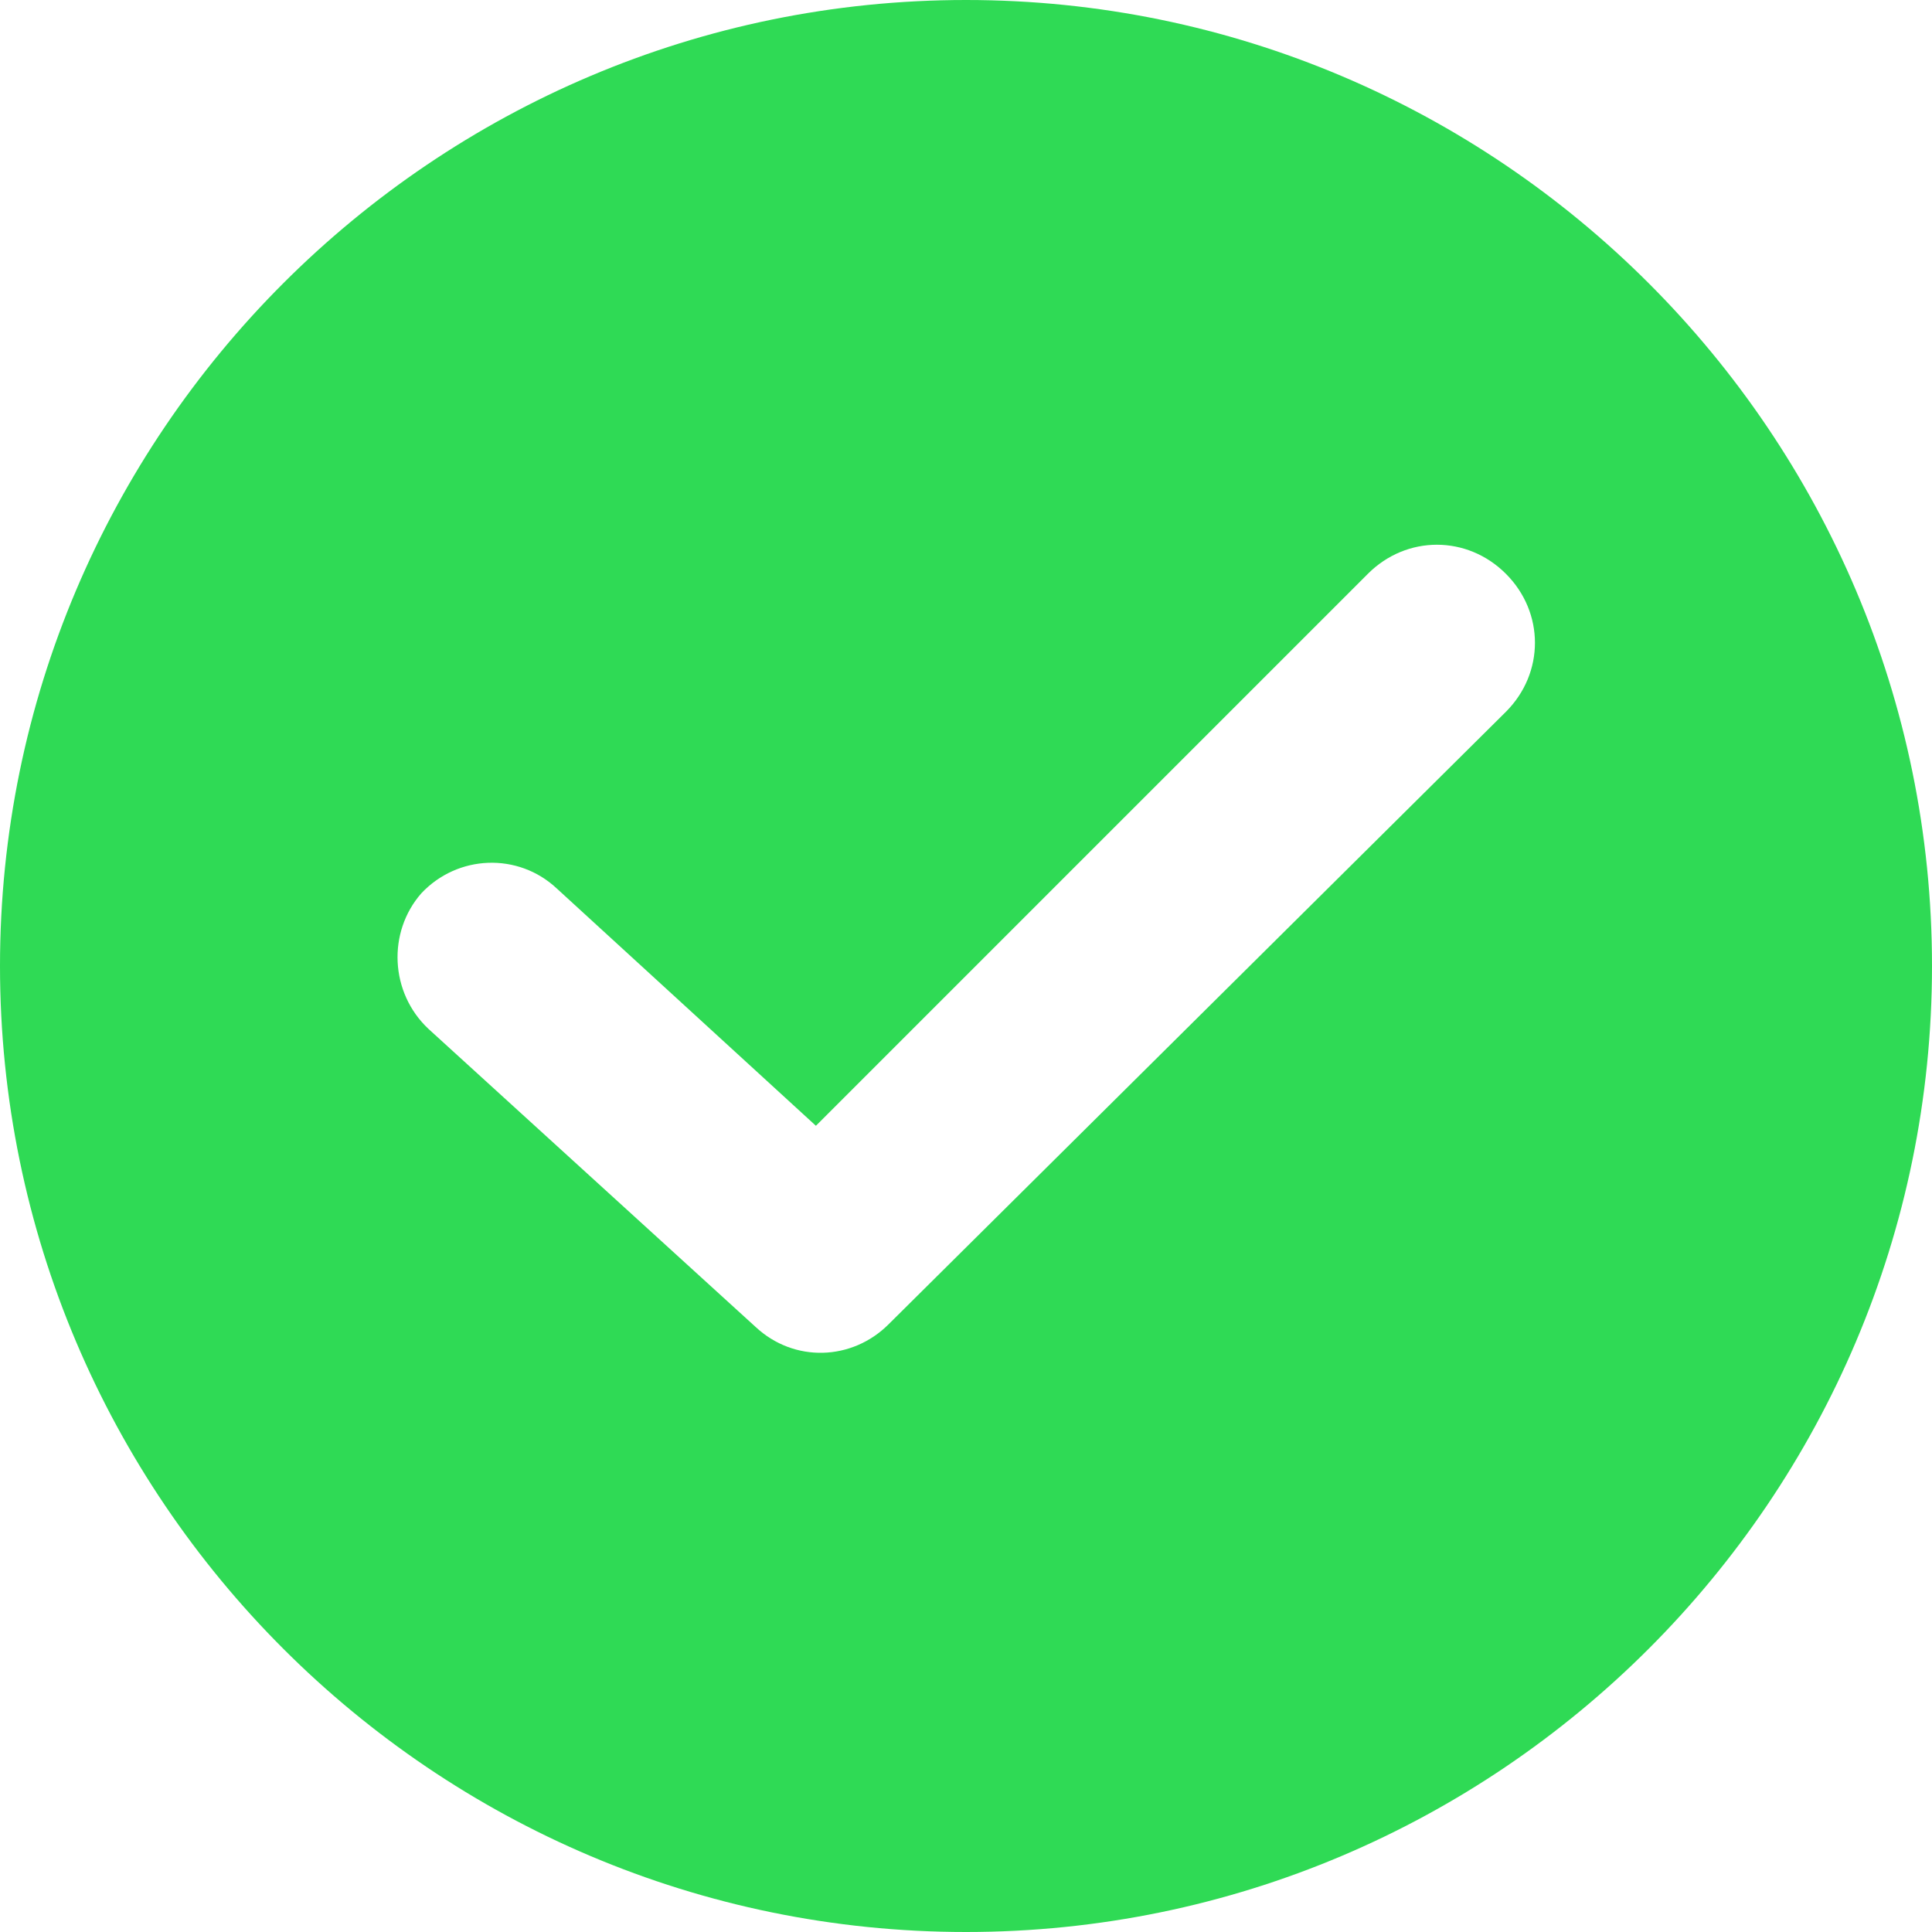
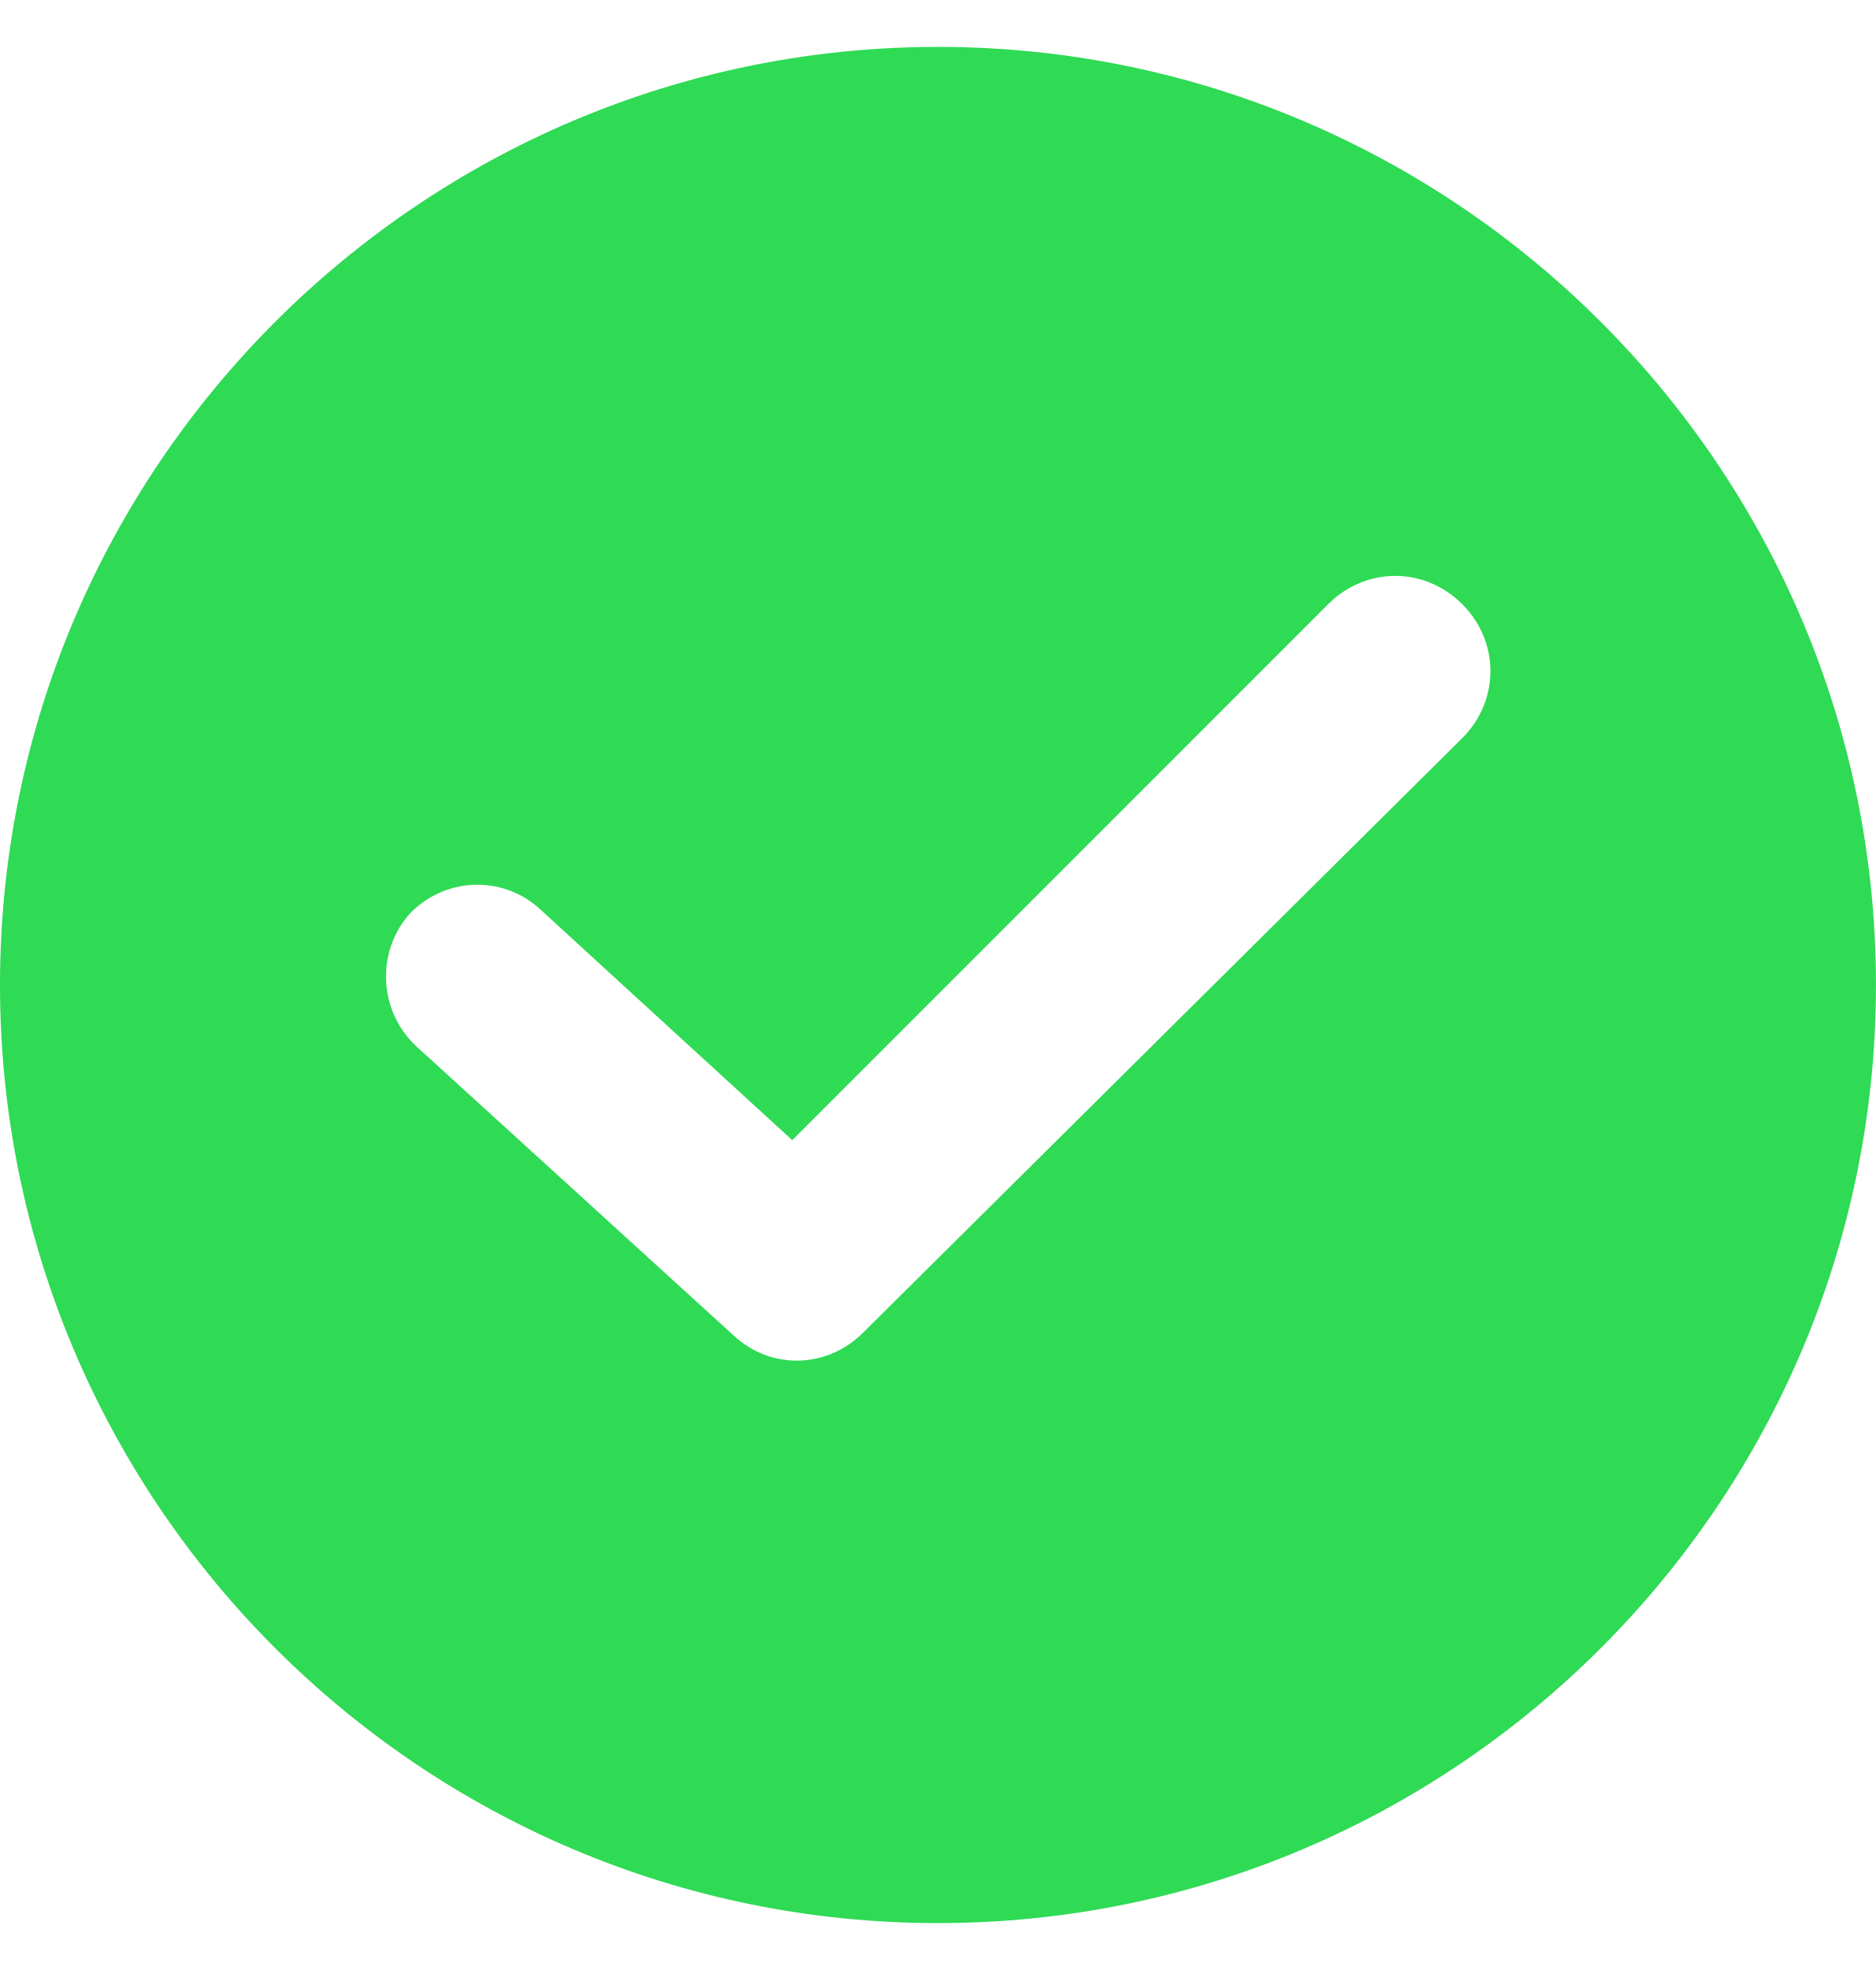
- <svg xmlns="http://www.w3.org/2000/svg" width="64" height="64" viewBox="0 0 64 64" fill="none">
+ <svg xmlns="http://www.w3.org/2000/svg" width="20" height="21" viewBox="0 0 64 64" fill="none">
  <path d="M32 0C14.356 0 0 14.356 0 32C0 49.644 14.356 64 32 64C49.644 64 64 49.644 64 32C64 14.356 49.644 0 32 0ZM49.885 23.579L29.434 43.87C28.231 45.073 26.306 45.153 25.023 43.95L14.195 34.085C12.912 32.882 12.832 30.877 13.955 29.594C15.158 28.311 17.163 28.231 18.446 29.434L27.028 37.293L45.313 19.008C46.596 17.724 48.602 17.724 49.885 19.008C51.168 20.291 51.168 22.296 49.885 23.579Z" fill="#2FDA55" />
</svg>
